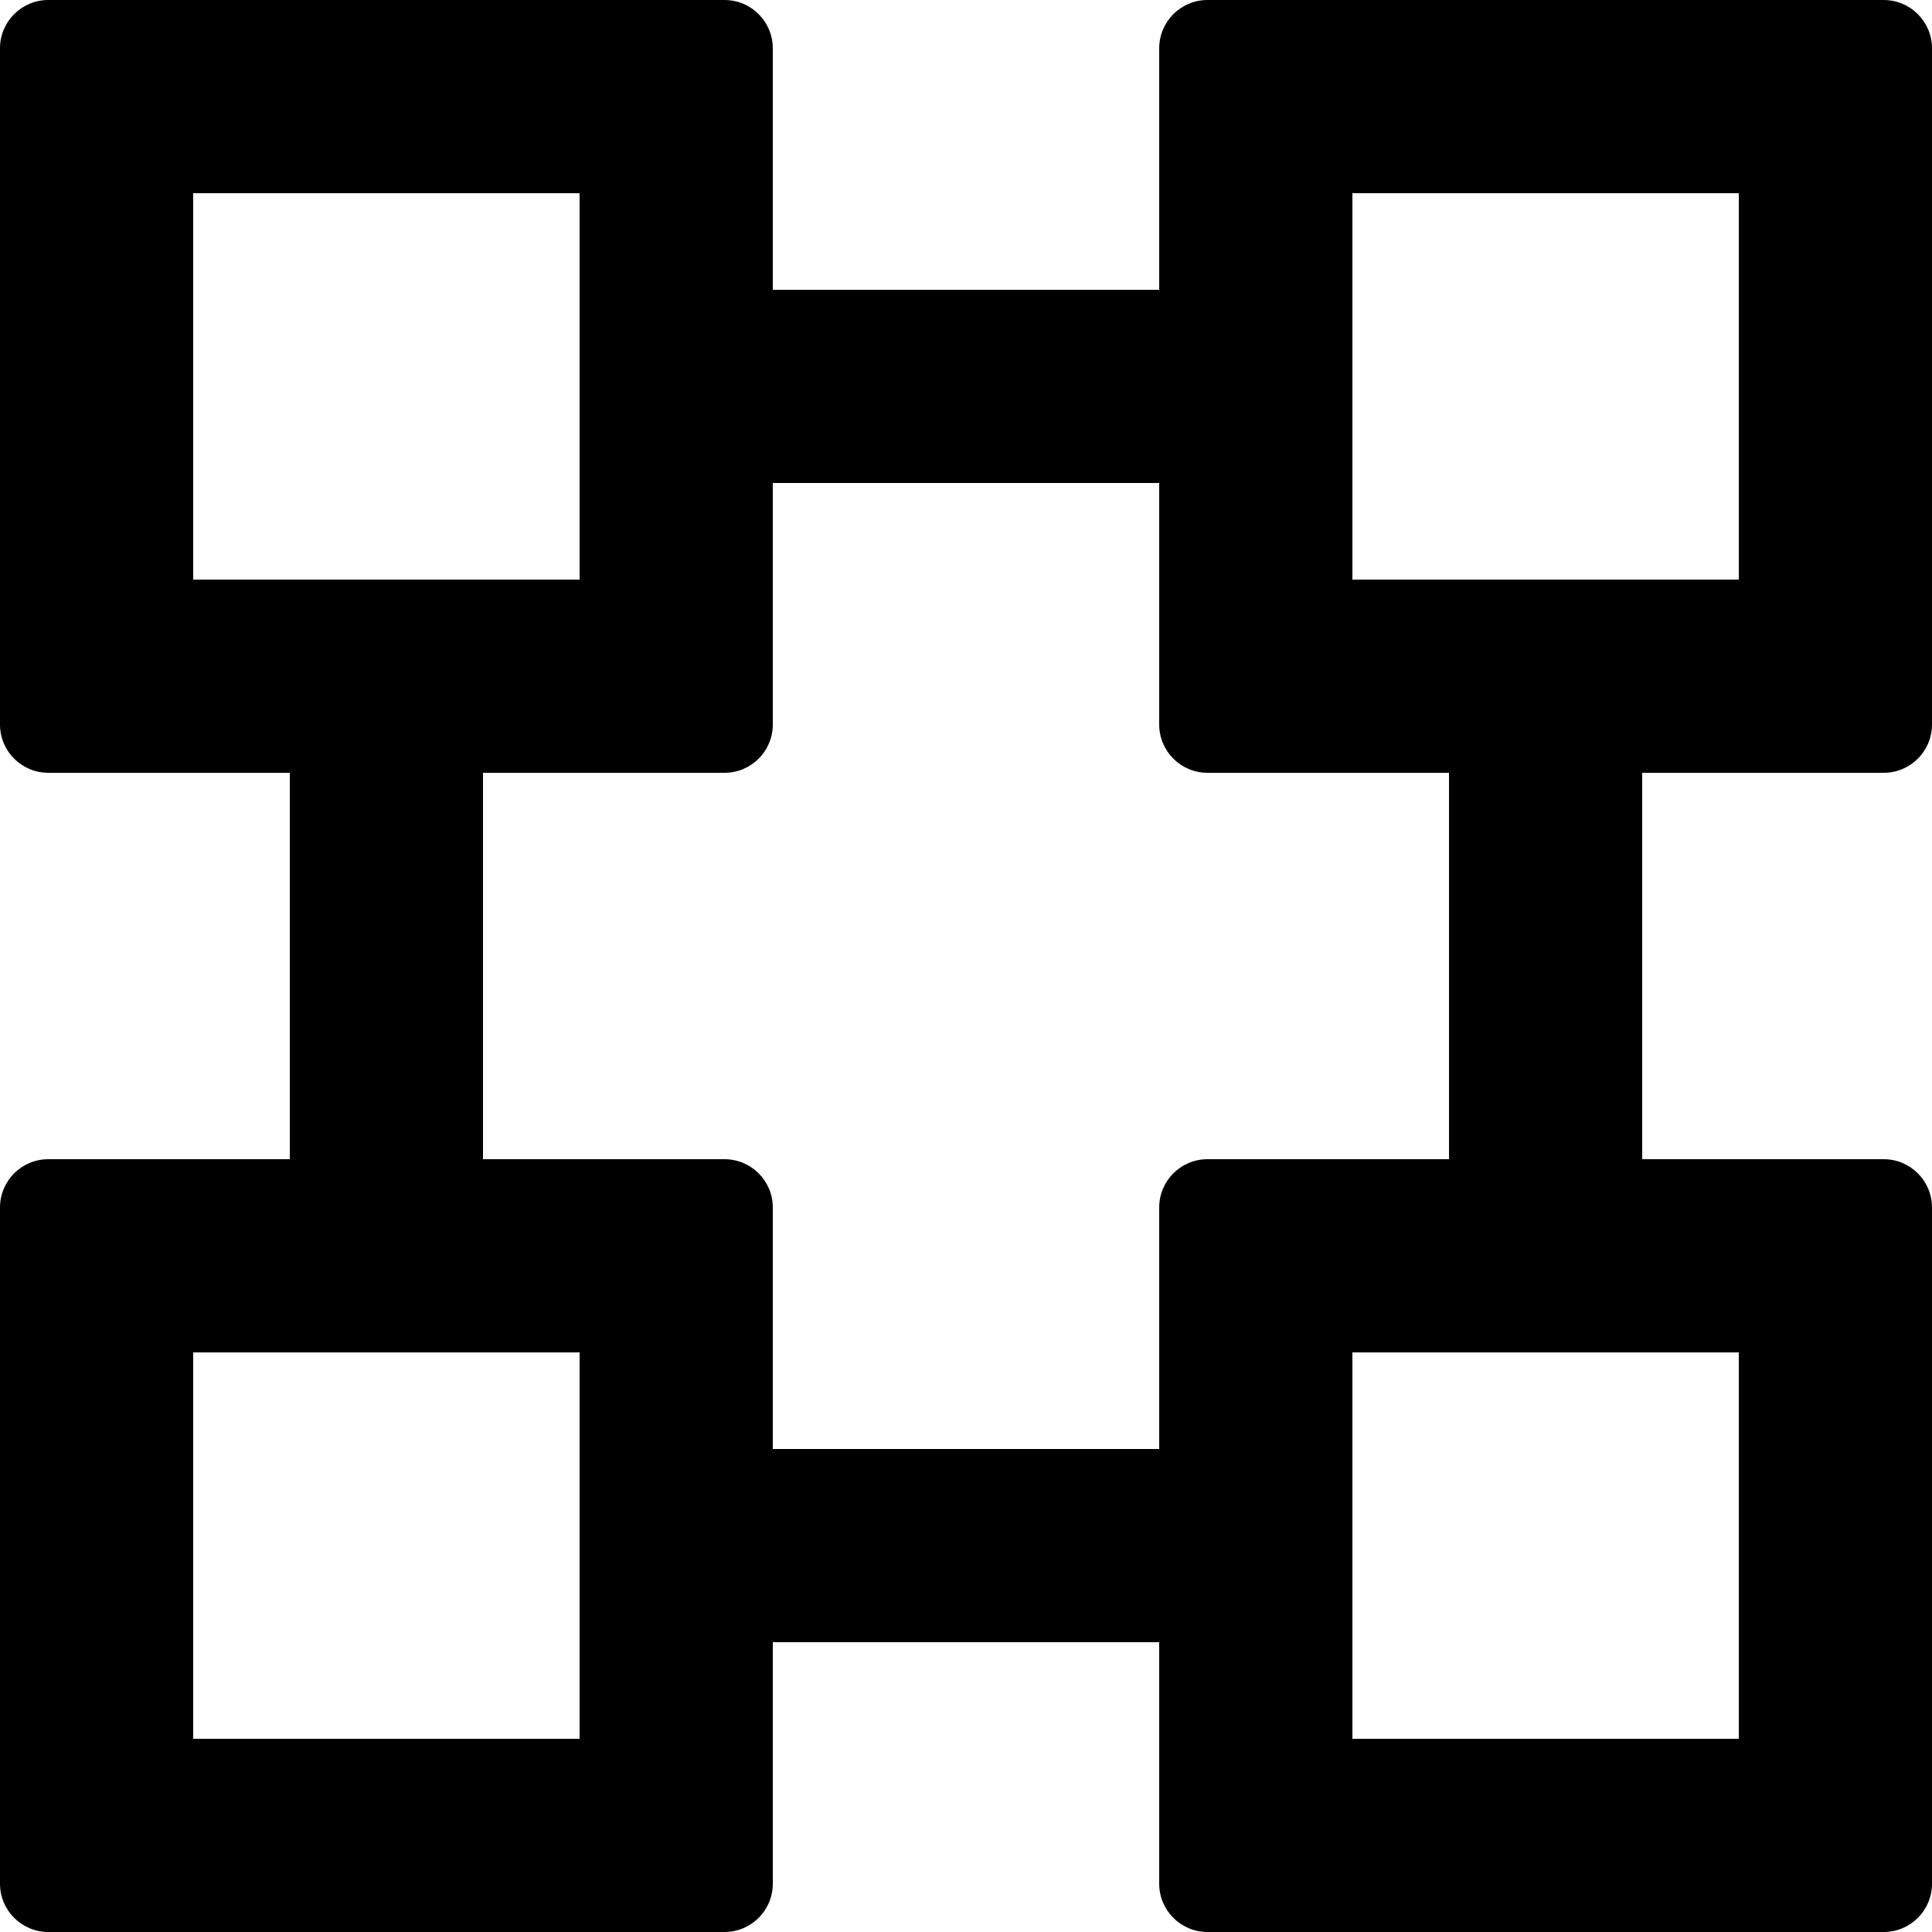
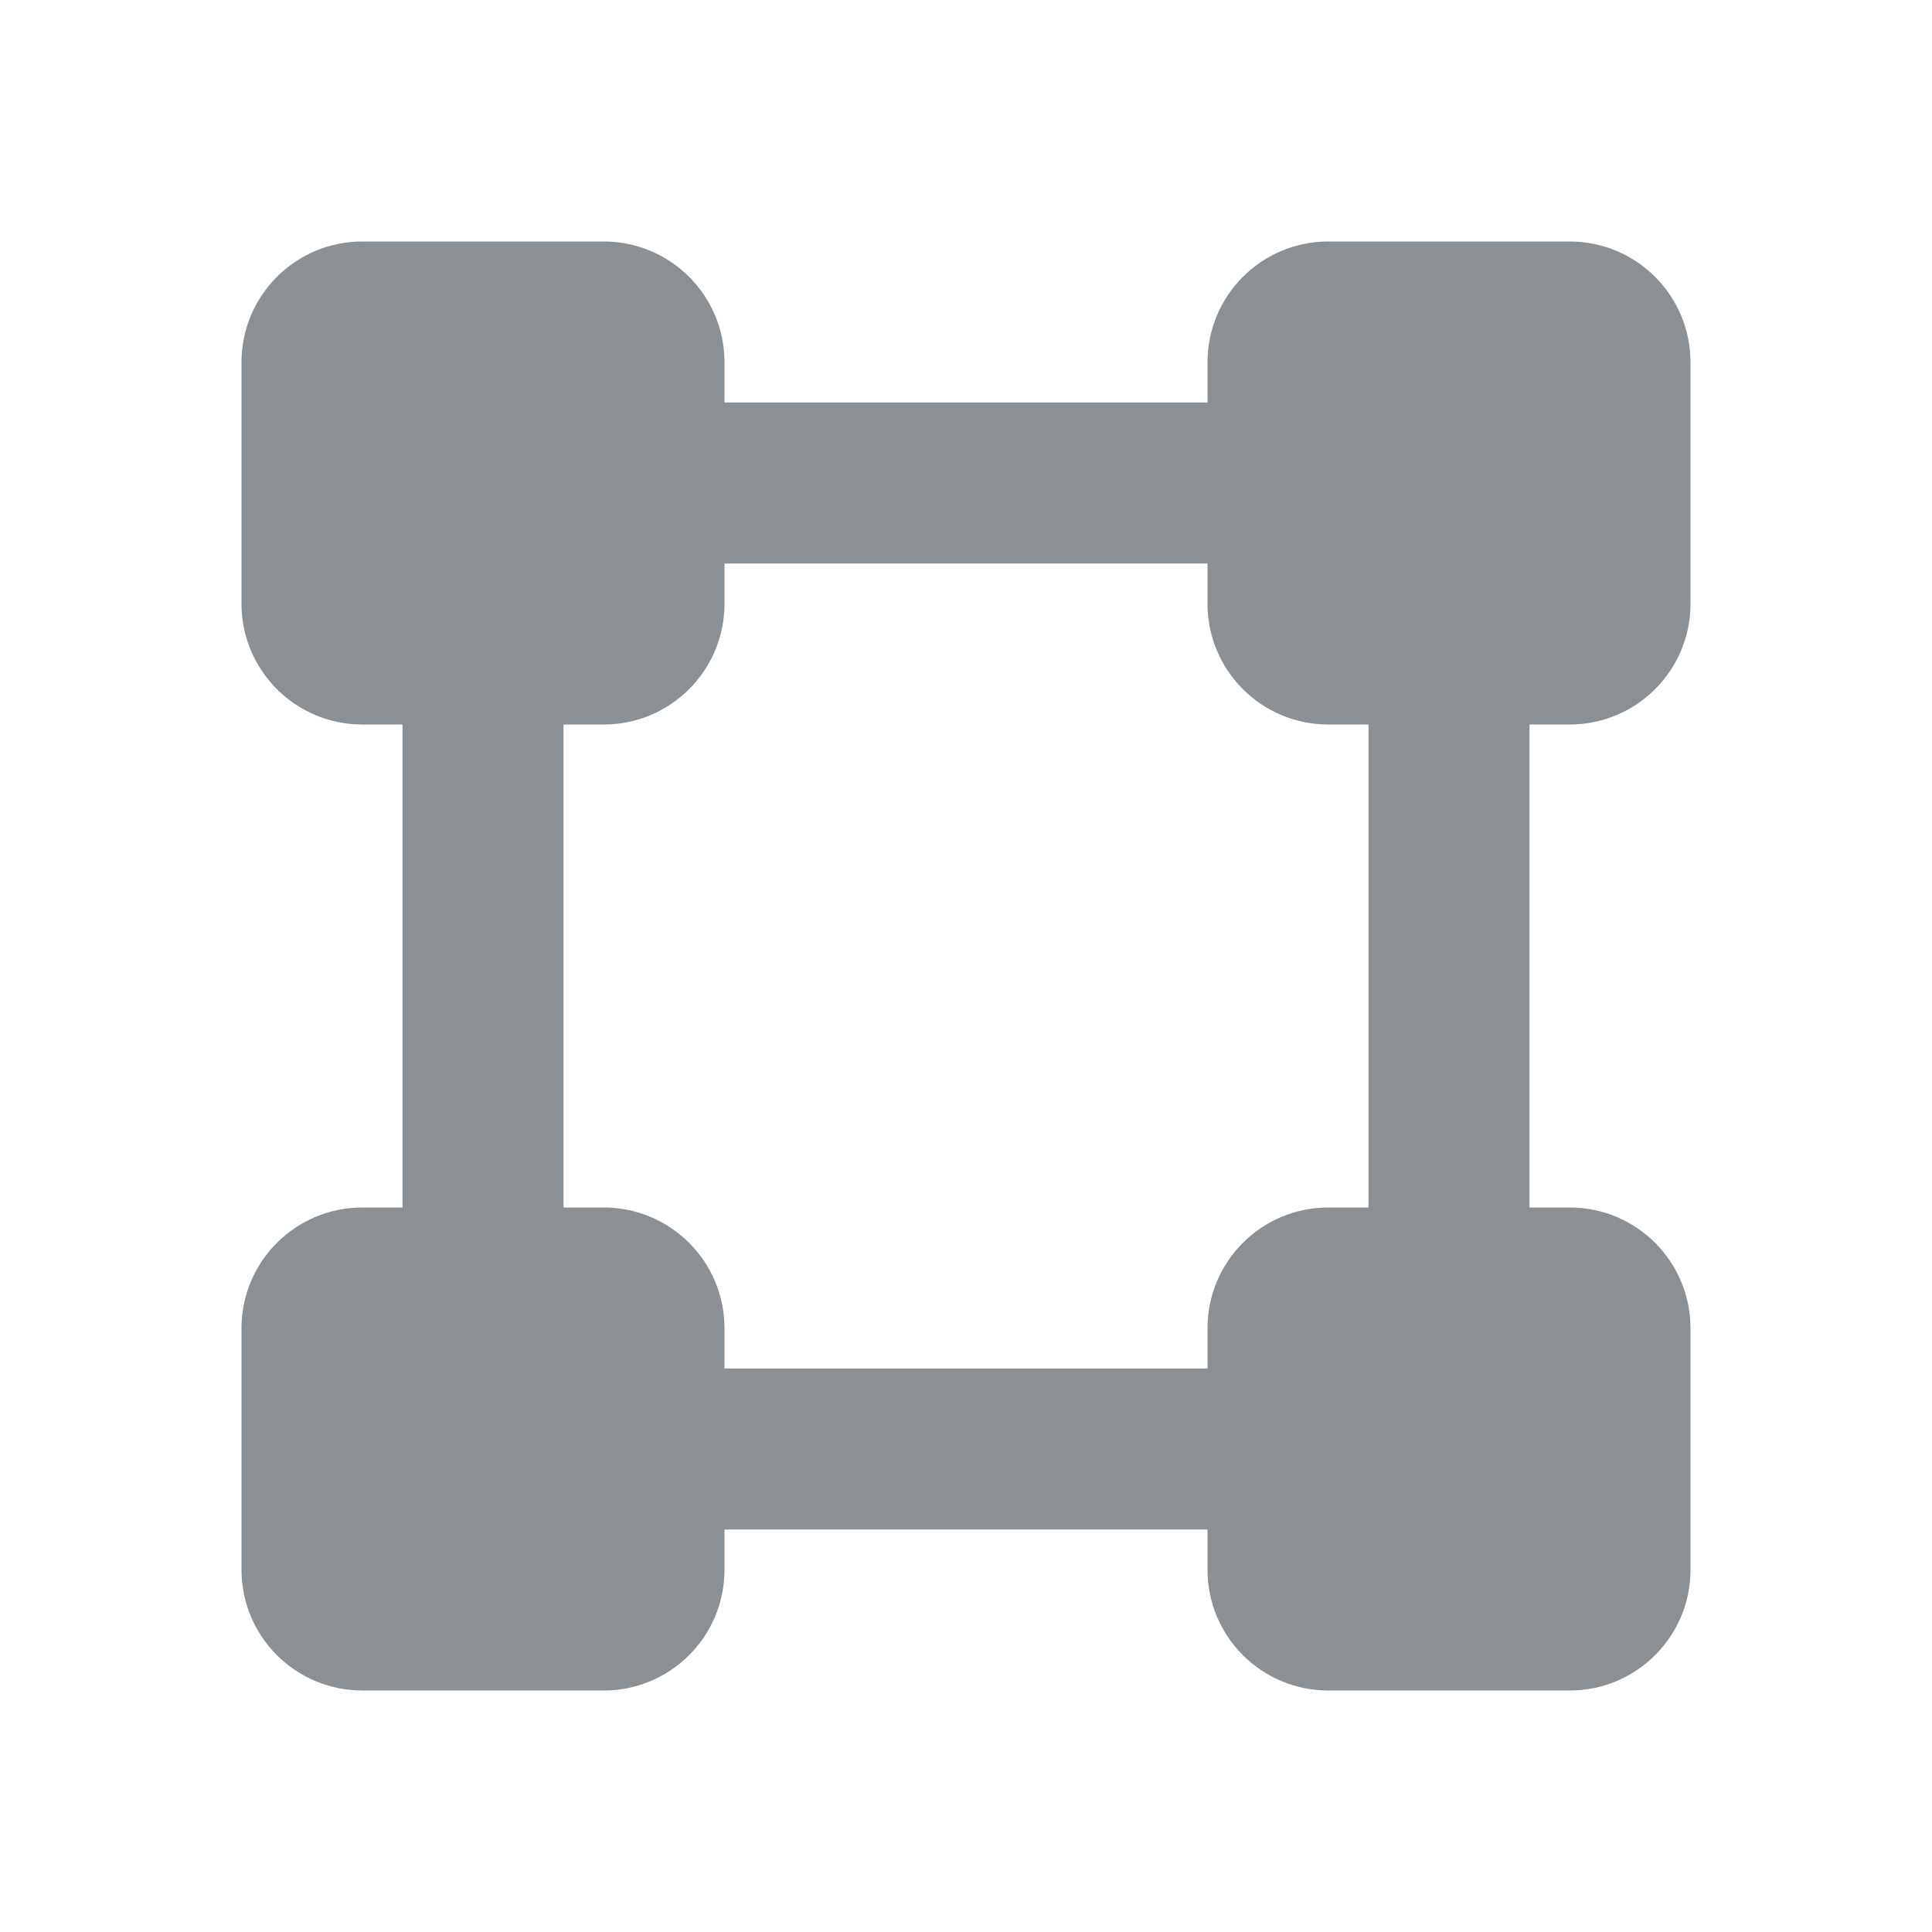
- <svg xmlns="http://www.w3.org/2000/svg" width="20" height="20" viewBox="0 0 20 20">
-   <path d="M39.5,638a.5.5,0,0,0,.5-.5v-7a.5.5,0,0,0-.5-.5h-7a.5.5,0,0,0-.5.5V633H28v-2.5a.5.5,0,0,0-.5-.5h-7a.5.5,0,0,0-.5.5v7a.5.5,0,0,0,.5.5H23v4H20.5a.5.5,0,0,0-.5.5v7a.5.5,0,0,0,.5.5h7a.5.5,0,0,0,.5-.5V647h4v2.5a.5.5,0,0,0,.5.5h7a.5.5,0,0,0,.5-.5v-7a.5.5,0,0,0-.5-.5H37v-4ZM34,632h4v4H34Zm-12,0h4v4H22Zm4,16H22v-4h4Zm12,0H34v-4h4Zm-3-6H32.5a.5.5,0,0,0-.5.5V645H28v-2.5a.5.5,0,0,0-.5-.5H25v-4h2.5a.5.5,0,0,0,.5-.5V635h4v2.5a.5.5,0,0,0,.5.5H35Z" transform="translate(-20 -630)" />
+ <svg xmlns="http://www.w3.org/2000/svg" width="24" height="24" viewBox="0 0 24 24">
+   <g transform="translate(-897 -597)">
+     <rect width="24" height="24" transform="translate(897 597)" fill="none" />
+     <path d="M367.5,583a1.5,1.5,0,0,0,1.5-1.5v-3a1.5,1.5,0,0,0-1.5-1.5h-3a1.5,1.5,0,0,0-1.5,1.5v.5h-6v-.5a1.5,1.5,0,0,0-1.5-1.5h-3a1.5,1.5,0,0,0-1.5,1.5v3a1.5,1.5,0,0,0,1.5,1.5h.5v6h-.5a1.5,1.5,0,0,0-1.5,1.5v3a1.5,1.5,0,0,0,1.5,1.5h3a1.5,1.5,0,0,0,1.5-1.5V593h6v.5a1.5,1.5,0,0,0,1.5,1.5h3a1.5,1.5,0,0,0,1.5-1.5v-3a1.5,1.5,0,0,0-1.5-1.5H367v-6Zm-2.5,6h-.5a1.5,1.5,0,0,0-1.5,1.5v.5h-6v-.5a1.5,1.5,0,0,0-1.5-1.5H355v-6h.5a1.5,1.5,0,0,0,1.5-1.5V581h6v.5a1.5,1.5,0,0,0,1.5,1.5h.5Z" transform="translate(549 23)" fill="#8b9094" />
+   </g>
</svg>
